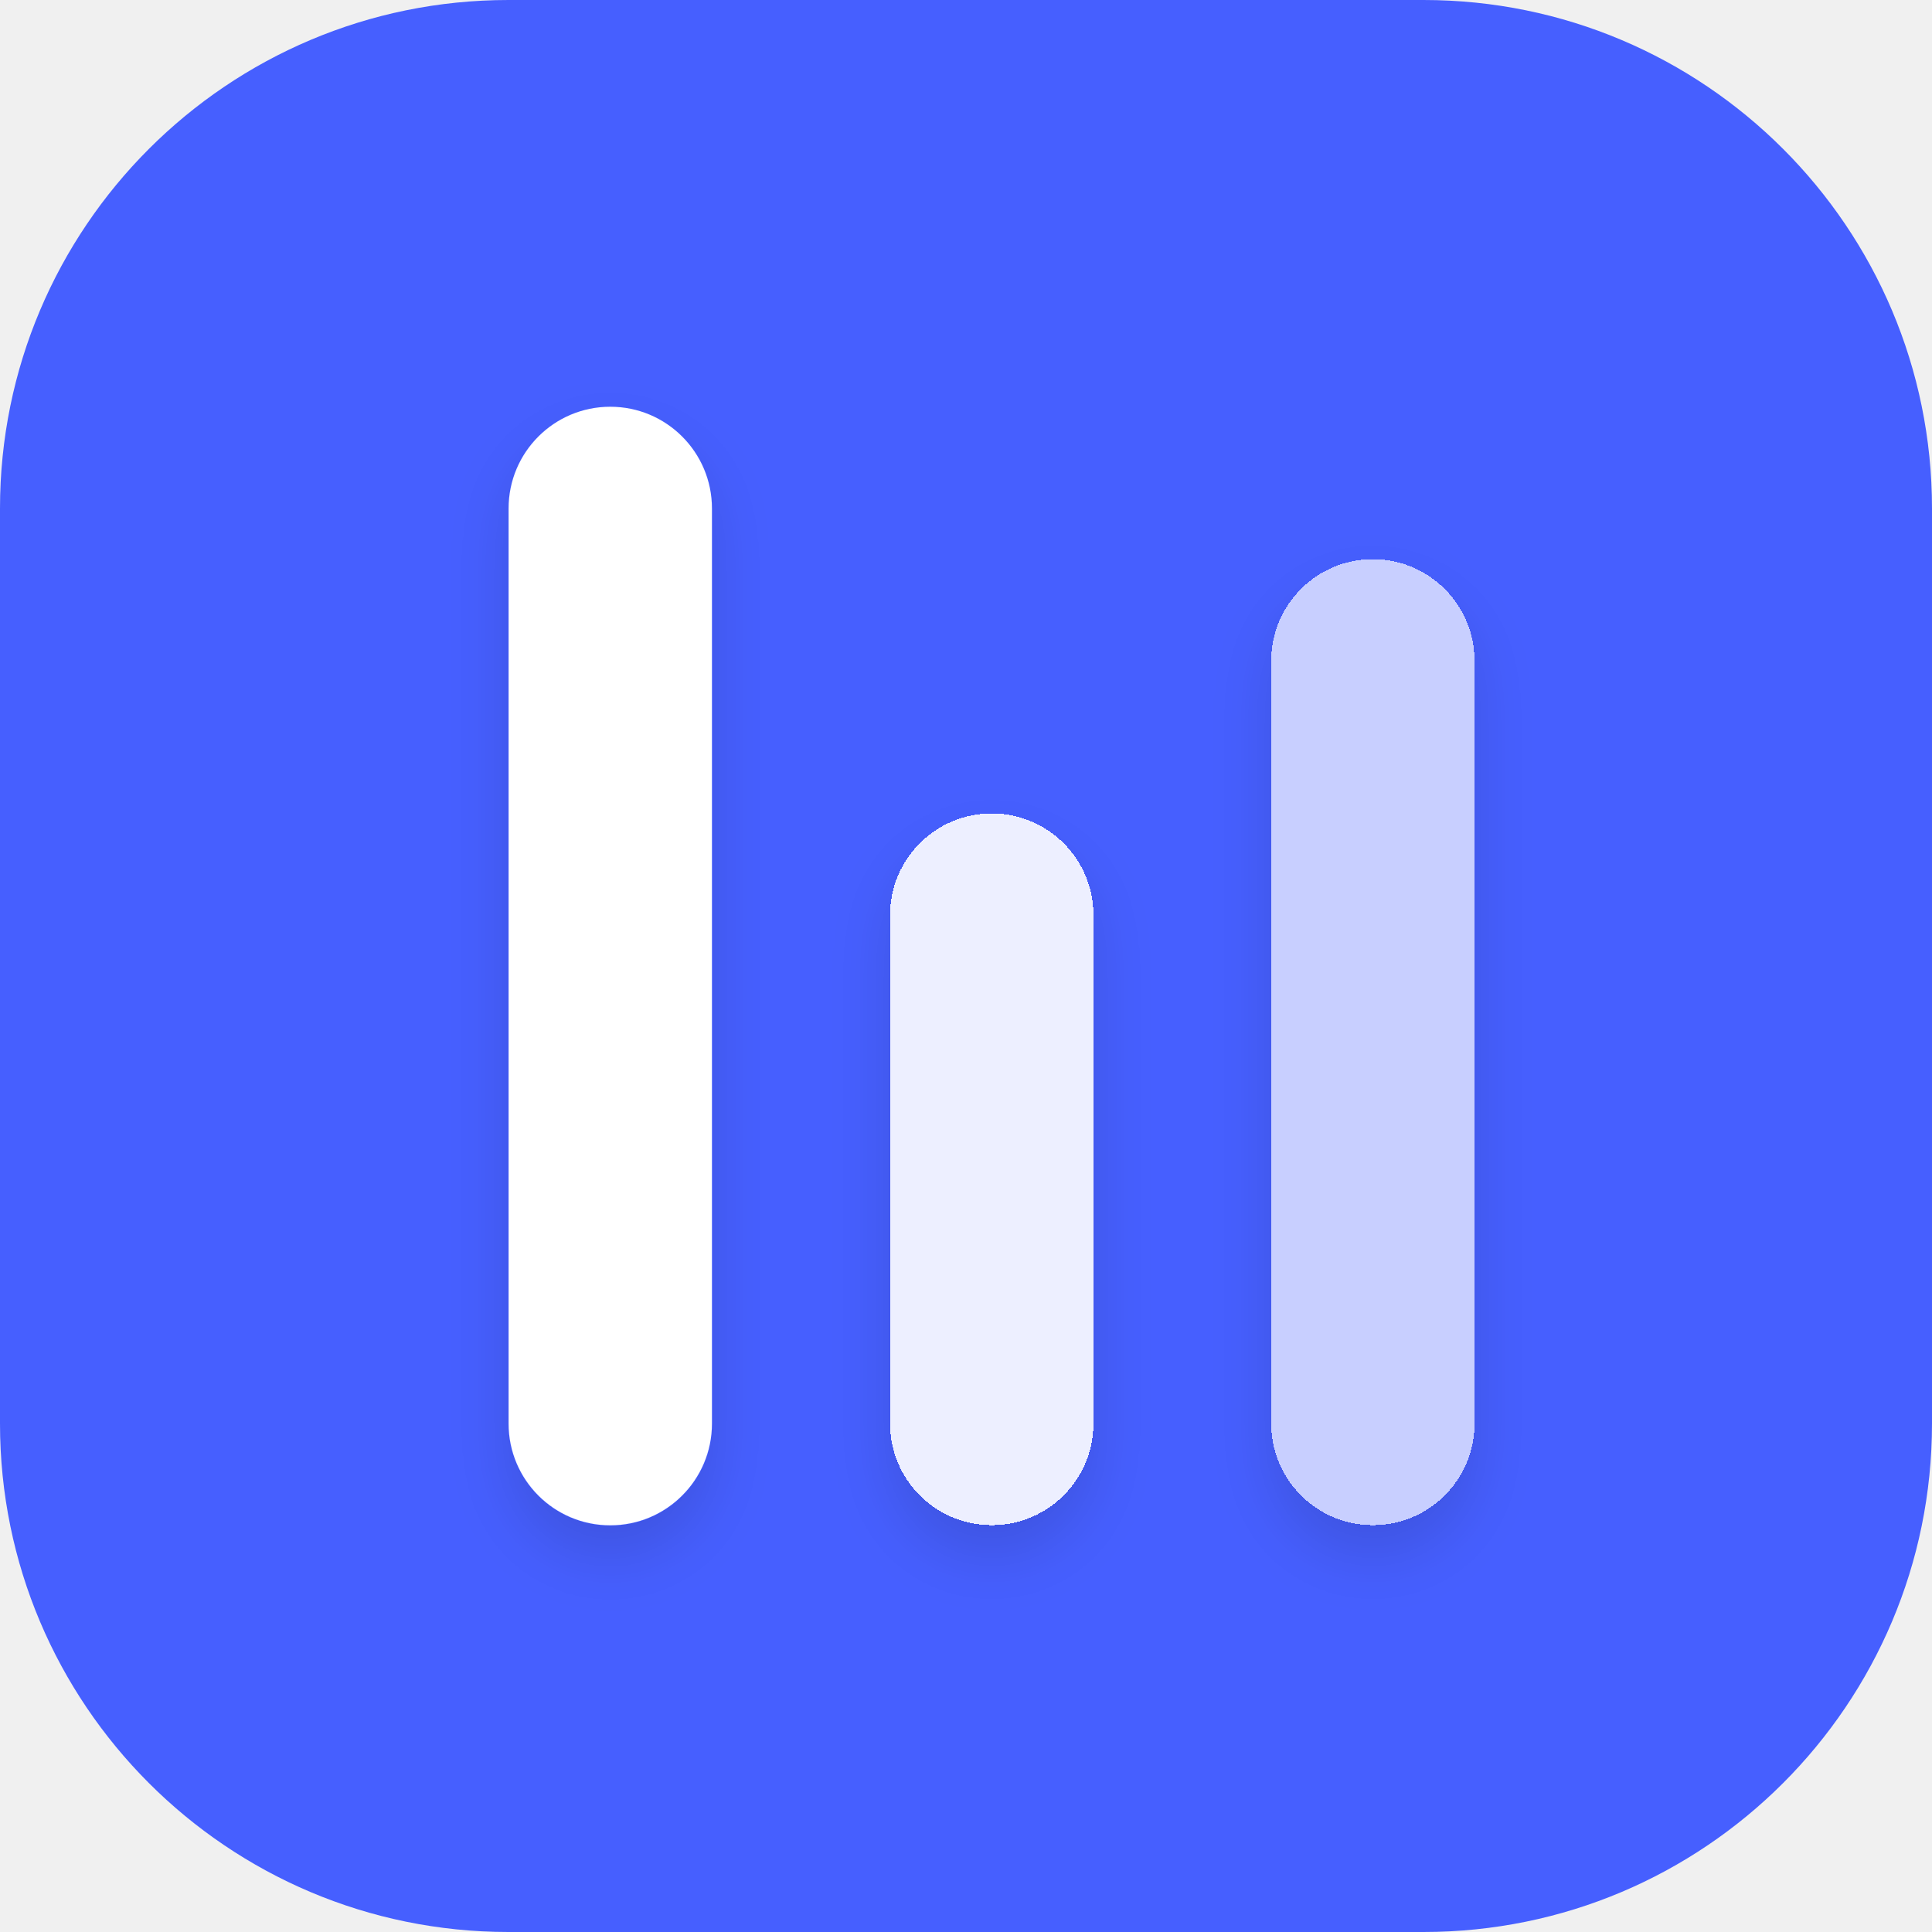
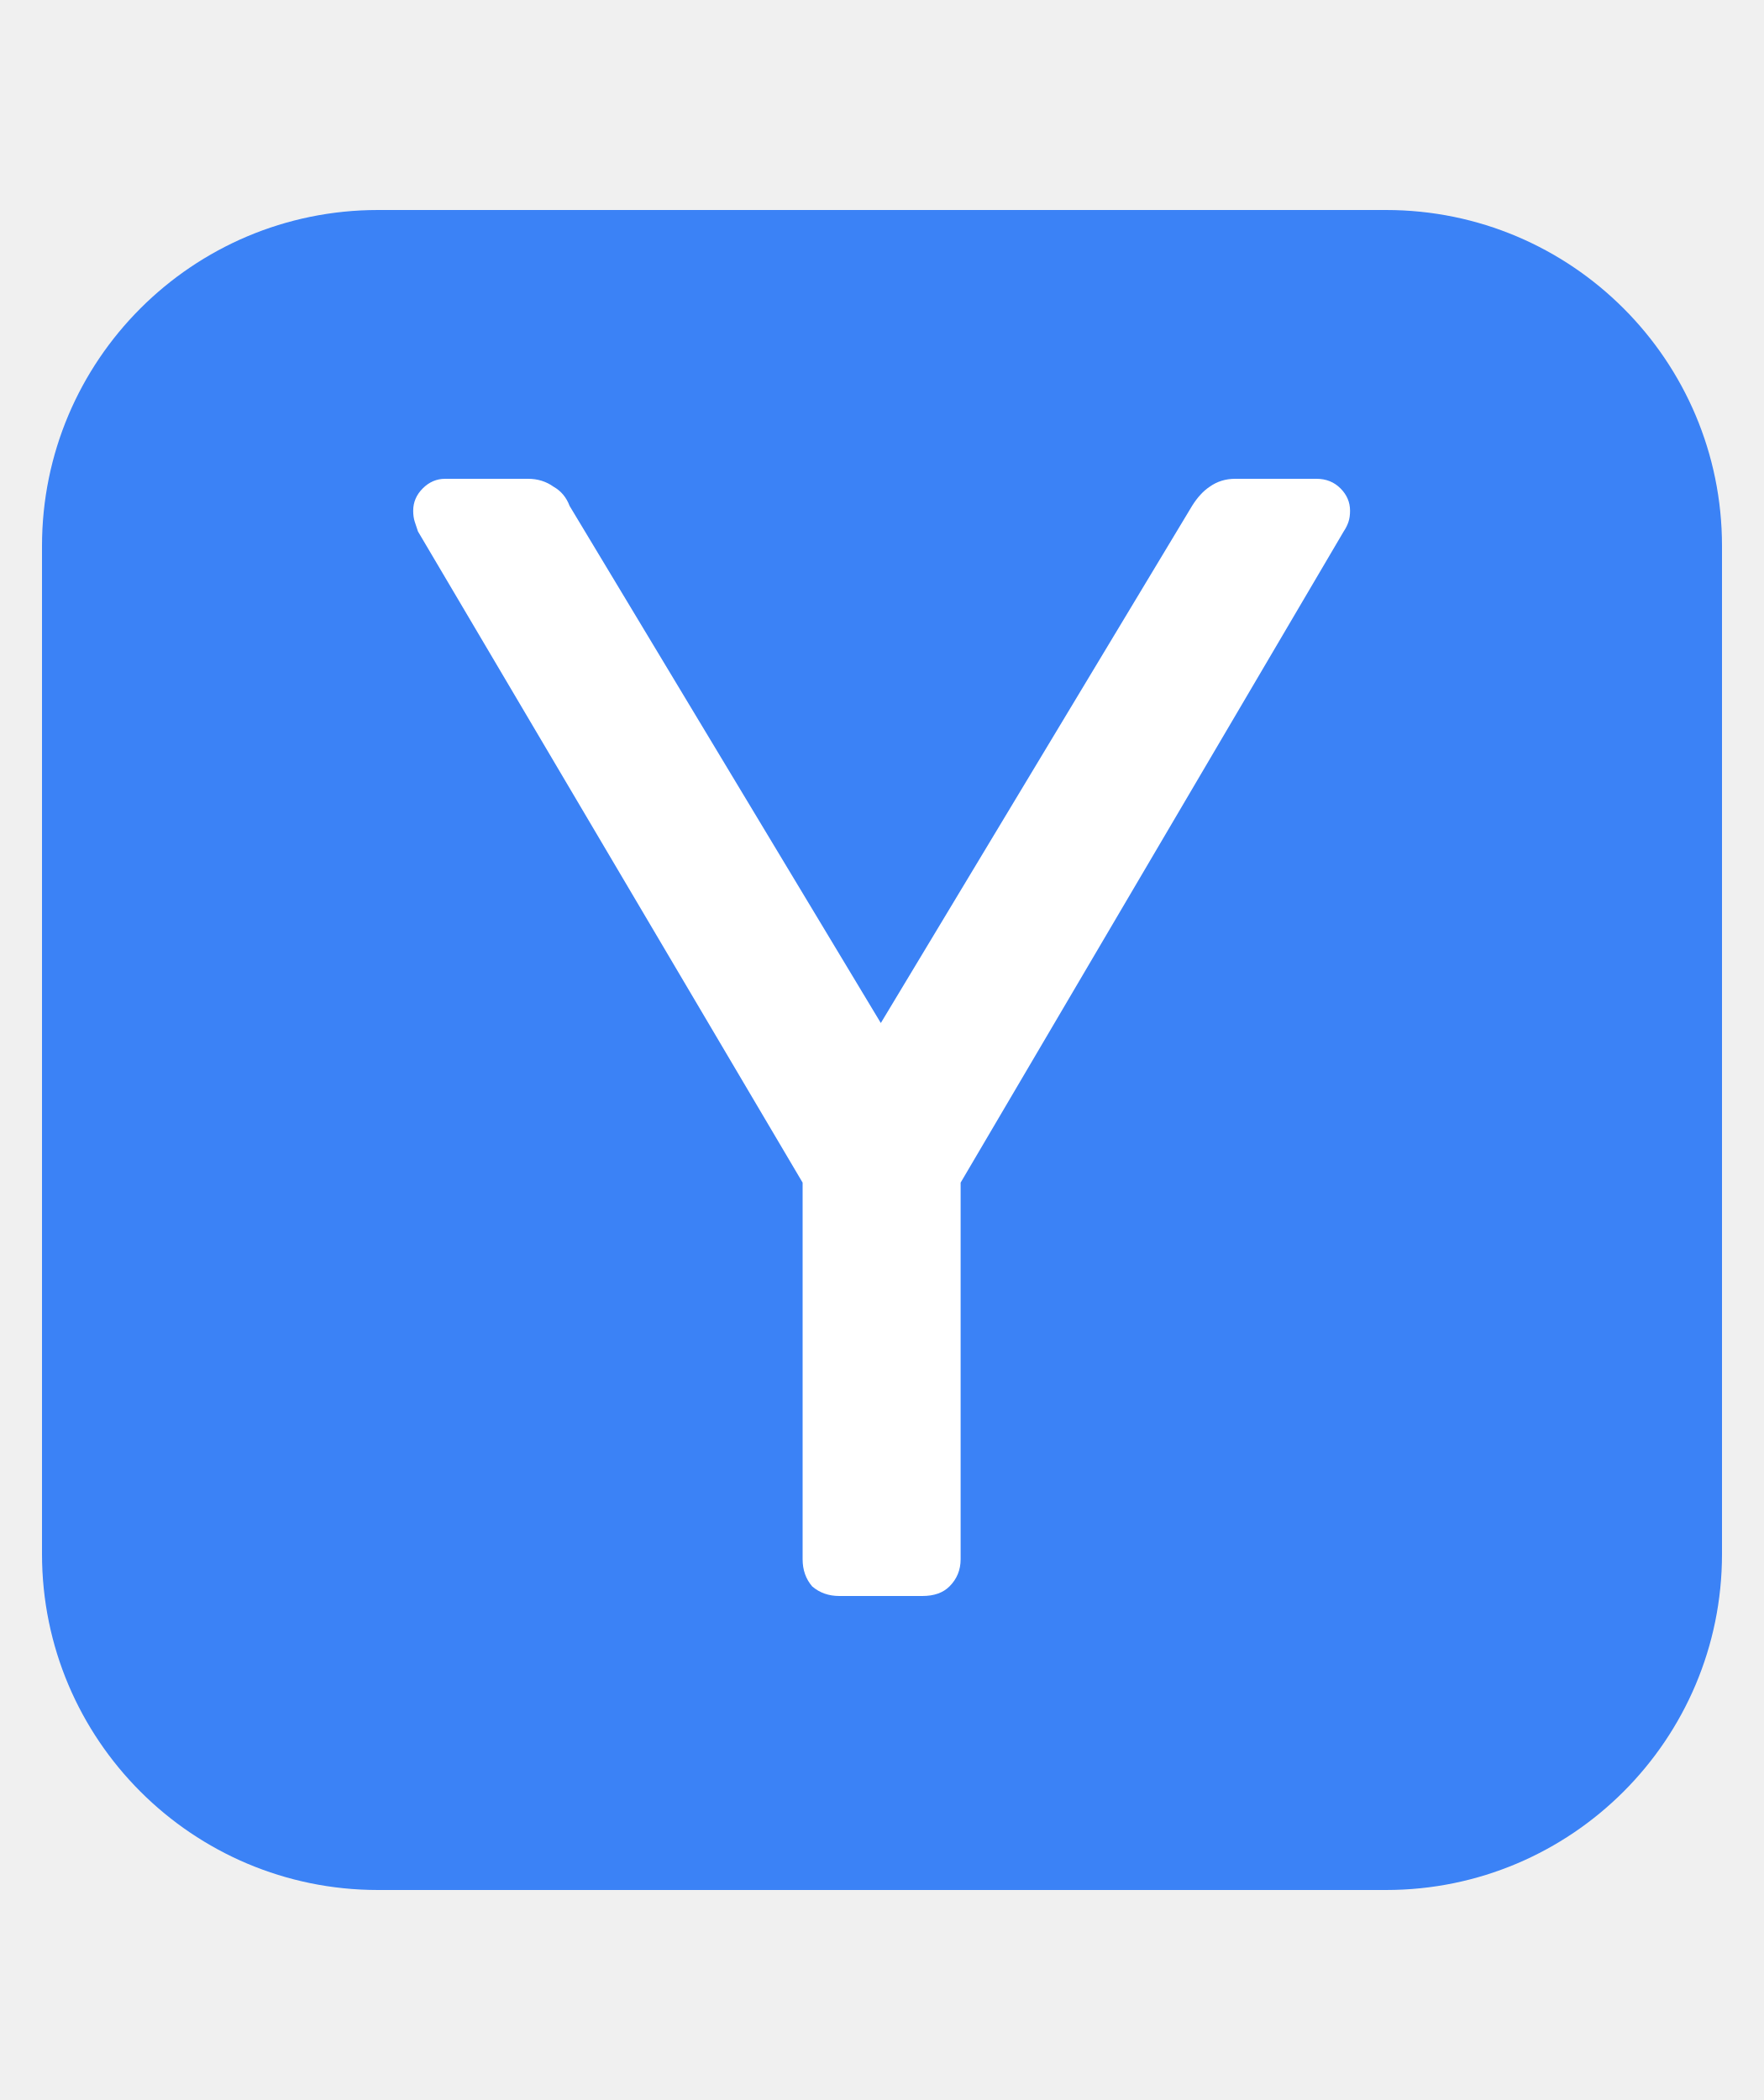
- <svg xmlns="http://www.w3.org/2000/svg" width="32" height="32" viewBox="0 0 32 32" fill="none">
-   <path d="M0 8.421C0 3.77 3.77 0 8.421 0H23.579C28.23 0 32 3.77 32 8.421V23.579C32 28.23 28.23 32 23.579 32H8.421C3.77 32 0 28.23 0 23.579V8.421Z" fill="#465FFF" />
-   <g filter="url(#filter0_d_1884_16361)">
-     <path d="M8.424 8.422C8.424 7.491 9.178 6.737 10.108 6.737C11.038 6.737 11.792 7.491 11.792 8.422V23.579C11.792 24.51 11.038 25.264 10.108 25.264C9.178 25.264 8.424 24.51 8.424 23.579V8.422Z" fill="white" />
-   </g>
-   <g filter="url(#filter1_d_1884_16361)">
-     <path d="M14.742 15.157C14.742 14.227 15.496 13.473 16.426 13.473C17.357 13.473 18.111 14.227 18.111 15.157V23.578C18.111 24.508 17.357 25.262 16.426 25.262C15.496 25.262 14.742 24.508 14.742 23.578V15.157Z" fill="white" fill-opacity="0.9" shape-rendering="crispEdges" />
-   </g>
-   <g filter="url(#filter2_d_1884_16361)">
-     <path d="M21.055 10.946C21.055 10.016 21.809 9.262 22.739 9.262C23.669 9.262 24.423 10.016 24.423 10.946V23.578C24.423 24.508 23.669 25.262 22.739 25.262C21.809 25.262 21.055 24.508 21.055 23.578V10.946Z" fill="white" fill-opacity="0.7" shape-rendering="crispEdges" />
-   </g>
-   <defs>
-     <filter id="filter0_d_1884_16361" x="7.424" y="6.237" width="5.368" height="20.526" filterUnits="userSpaceOnUse" color-interpolation-filters="sRGB">
-       <feFlood flood-opacity="0" result="BackgroundImageFix" />
-       <feColorMatrix in="SourceAlpha" type="matrix" values="0 0 0 0 0 0 0 0 0 0 0 0 0 0 0 0 0 0 127 0" result="hardAlpha" />
-       <feOffset dy="0.5" />
-       <feGaussianBlur stdDeviation="0.5" />
-       <feComposite in2="hardAlpha" operator="out" />
-       <feColorMatrix type="matrix" values="0 0 0 0 0 0 0 0 0 0 0 0 0 0 0 0 0 0 0.12 0" />
-       <feBlend mode="normal" in2="BackgroundImageFix" result="effect1_dropShadow_1884_16361" />
-       <feBlend mode="normal" in="SourceGraphic" in2="effect1_dropShadow_1884_16361" result="shape" />
-     </filter>
-     <filter id="filter1_d_1884_16361" x="13.742" y="12.973" width="5.368" height="13.789" filterUnits="userSpaceOnUse" color-interpolation-filters="sRGB">
-       <feFlood flood-opacity="0" result="BackgroundImageFix" />
-       <feColorMatrix in="SourceAlpha" type="matrix" values="0 0 0 0 0 0 0 0 0 0 0 0 0 0 0 0 0 0 127 0" result="hardAlpha" />
-       <feOffset dy="0.5" />
-       <feGaussianBlur stdDeviation="0.5" />
-       <feComposite in2="hardAlpha" operator="out" />
-       <feColorMatrix type="matrix" values="0 0 0 0 0 0 0 0 0 0 0 0 0 0 0 0 0 0 0.12 0" />
-       <feBlend mode="normal" in2="BackgroundImageFix" result="effect1_dropShadow_1884_16361" />
-       <feBlend mode="normal" in="SourceGraphic" in2="effect1_dropShadow_1884_16361" result="shape" />
-     </filter>
-     <filter id="filter2_d_1884_16361" x="20.055" y="8.762" width="5.368" height="18" filterUnits="userSpaceOnUse" color-interpolation-filters="sRGB">
-       <feFlood flood-opacity="0" result="BackgroundImageFix" />
-       <feColorMatrix in="SourceAlpha" type="matrix" values="0 0 0 0 0 0 0 0 0 0 0 0 0 0 0 0 0 0 127 0" result="hardAlpha" />
-       <feOffset dy="0.5" />
-       <feGaussianBlur stdDeviation="0.5" />
-       <feComposite in2="hardAlpha" operator="out" />
-       <feColorMatrix type="matrix" values="0 0 0 0 0 0 0 0 0 0 0 0 0 0 0 0 0 0 0.12 0" />
-       <feBlend mode="normal" in2="BackgroundImageFix" result="effect1_dropShadow_1884_16361" />
-       <feBlend mode="normal" in="SourceGraphic" in2="effect1_dropShadow_1884_16361" result="shape" />
-     </filter>
-   </defs>
+ <svg xmlns="http://www.w3.org/2000/svg" width="42" height="50" viewBox="0 0 42 50" fill="none">
+   <rect x="1" y="5" width="40" height="40" rx="8" fill="#3B82F6" />
+   <path d="M19.984 38C19.731 38 19.516 37.924 19.338 37.772C19.186 37.595 19.11 37.379 19.11 37.126V28.158L9.952 12.654C9.927 12.578 9.902 12.502 9.876 12.426C9.851 12.35 9.838 12.261 9.838 12.16C9.838 11.957 9.914 11.78 10.066 11.628C10.218 11.476 10.396 11.4 10.598 11.4H12.574C12.802 11.4 13.005 11.463 13.182 11.59C13.36 11.691 13.486 11.843 13.562 12.046L20.972 24.358L28.382 12.046C28.509 11.843 28.648 11.691 28.8 11.59C28.978 11.463 29.18 11.4 29.408 11.4H31.346C31.574 11.4 31.764 11.476 31.916 11.628C32.068 11.78 32.144 11.957 32.144 12.16C32.144 12.261 32.132 12.35 32.106 12.426C32.081 12.502 32.043 12.578 31.992 12.654L22.872 28.158V37.126C22.872 37.379 22.784 37.595 22.606 37.772C22.454 37.924 22.239 38 21.96 38H19.984Z" fill="white" />
</svg>
